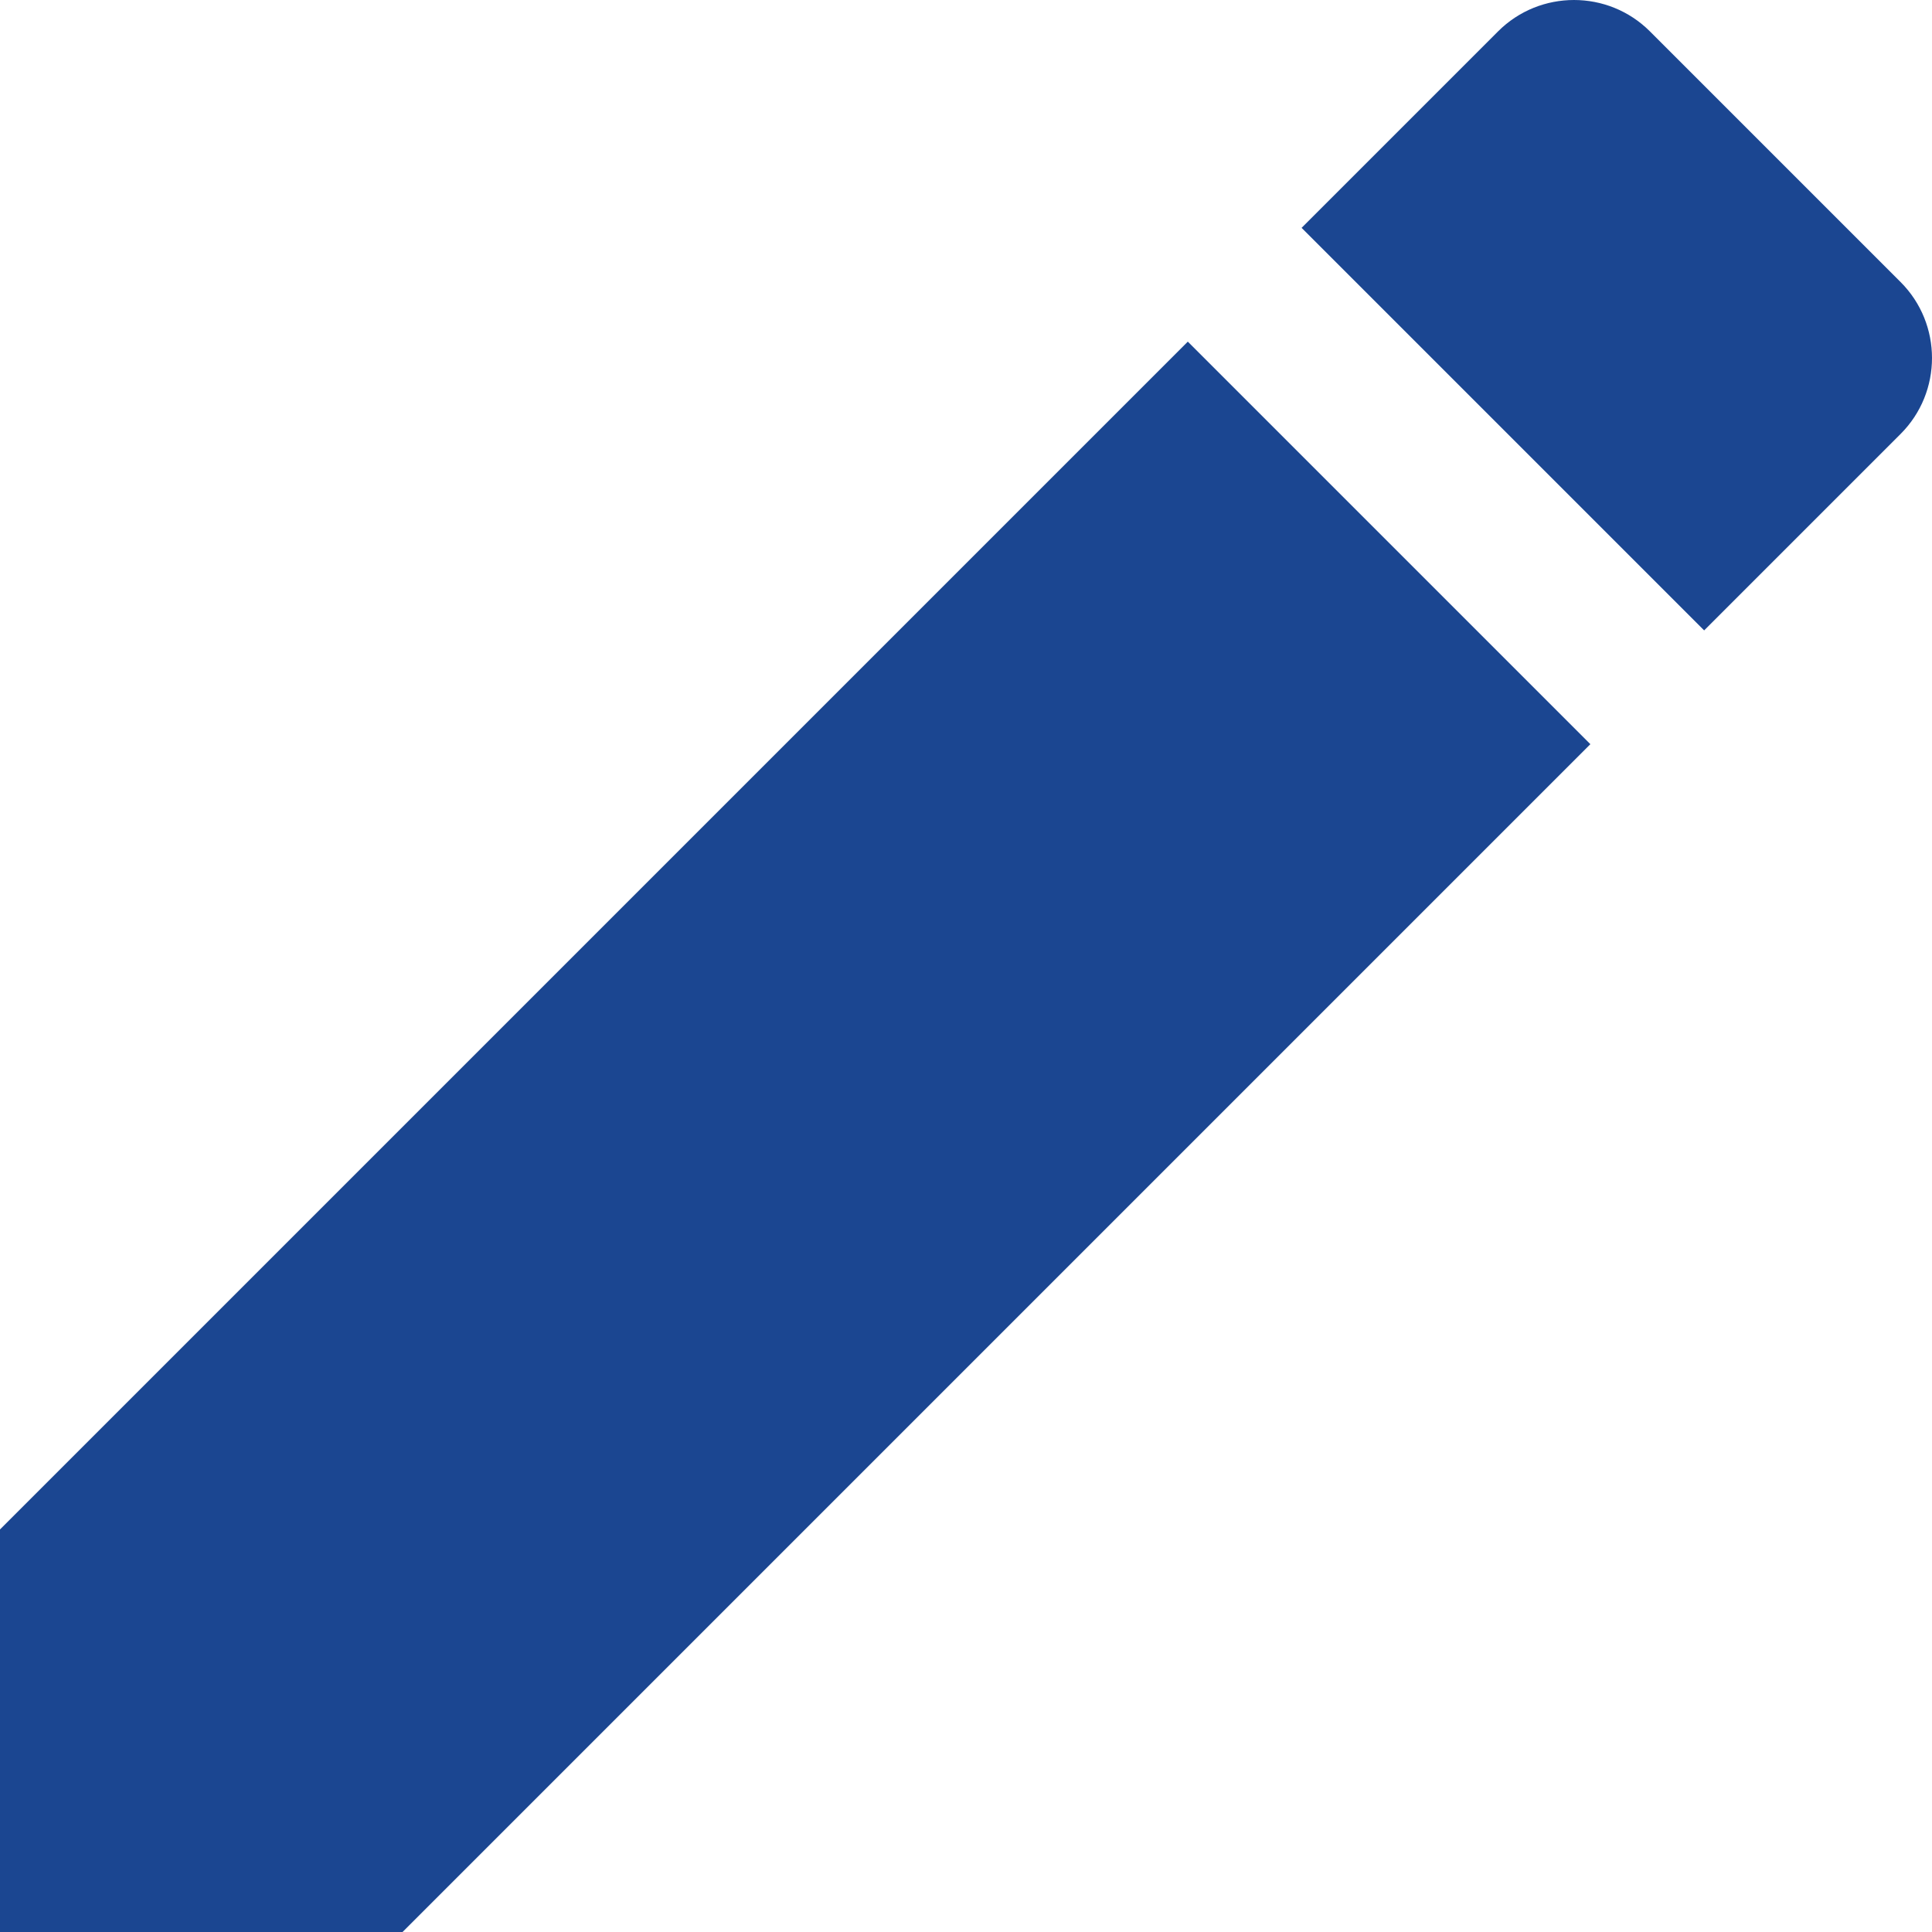
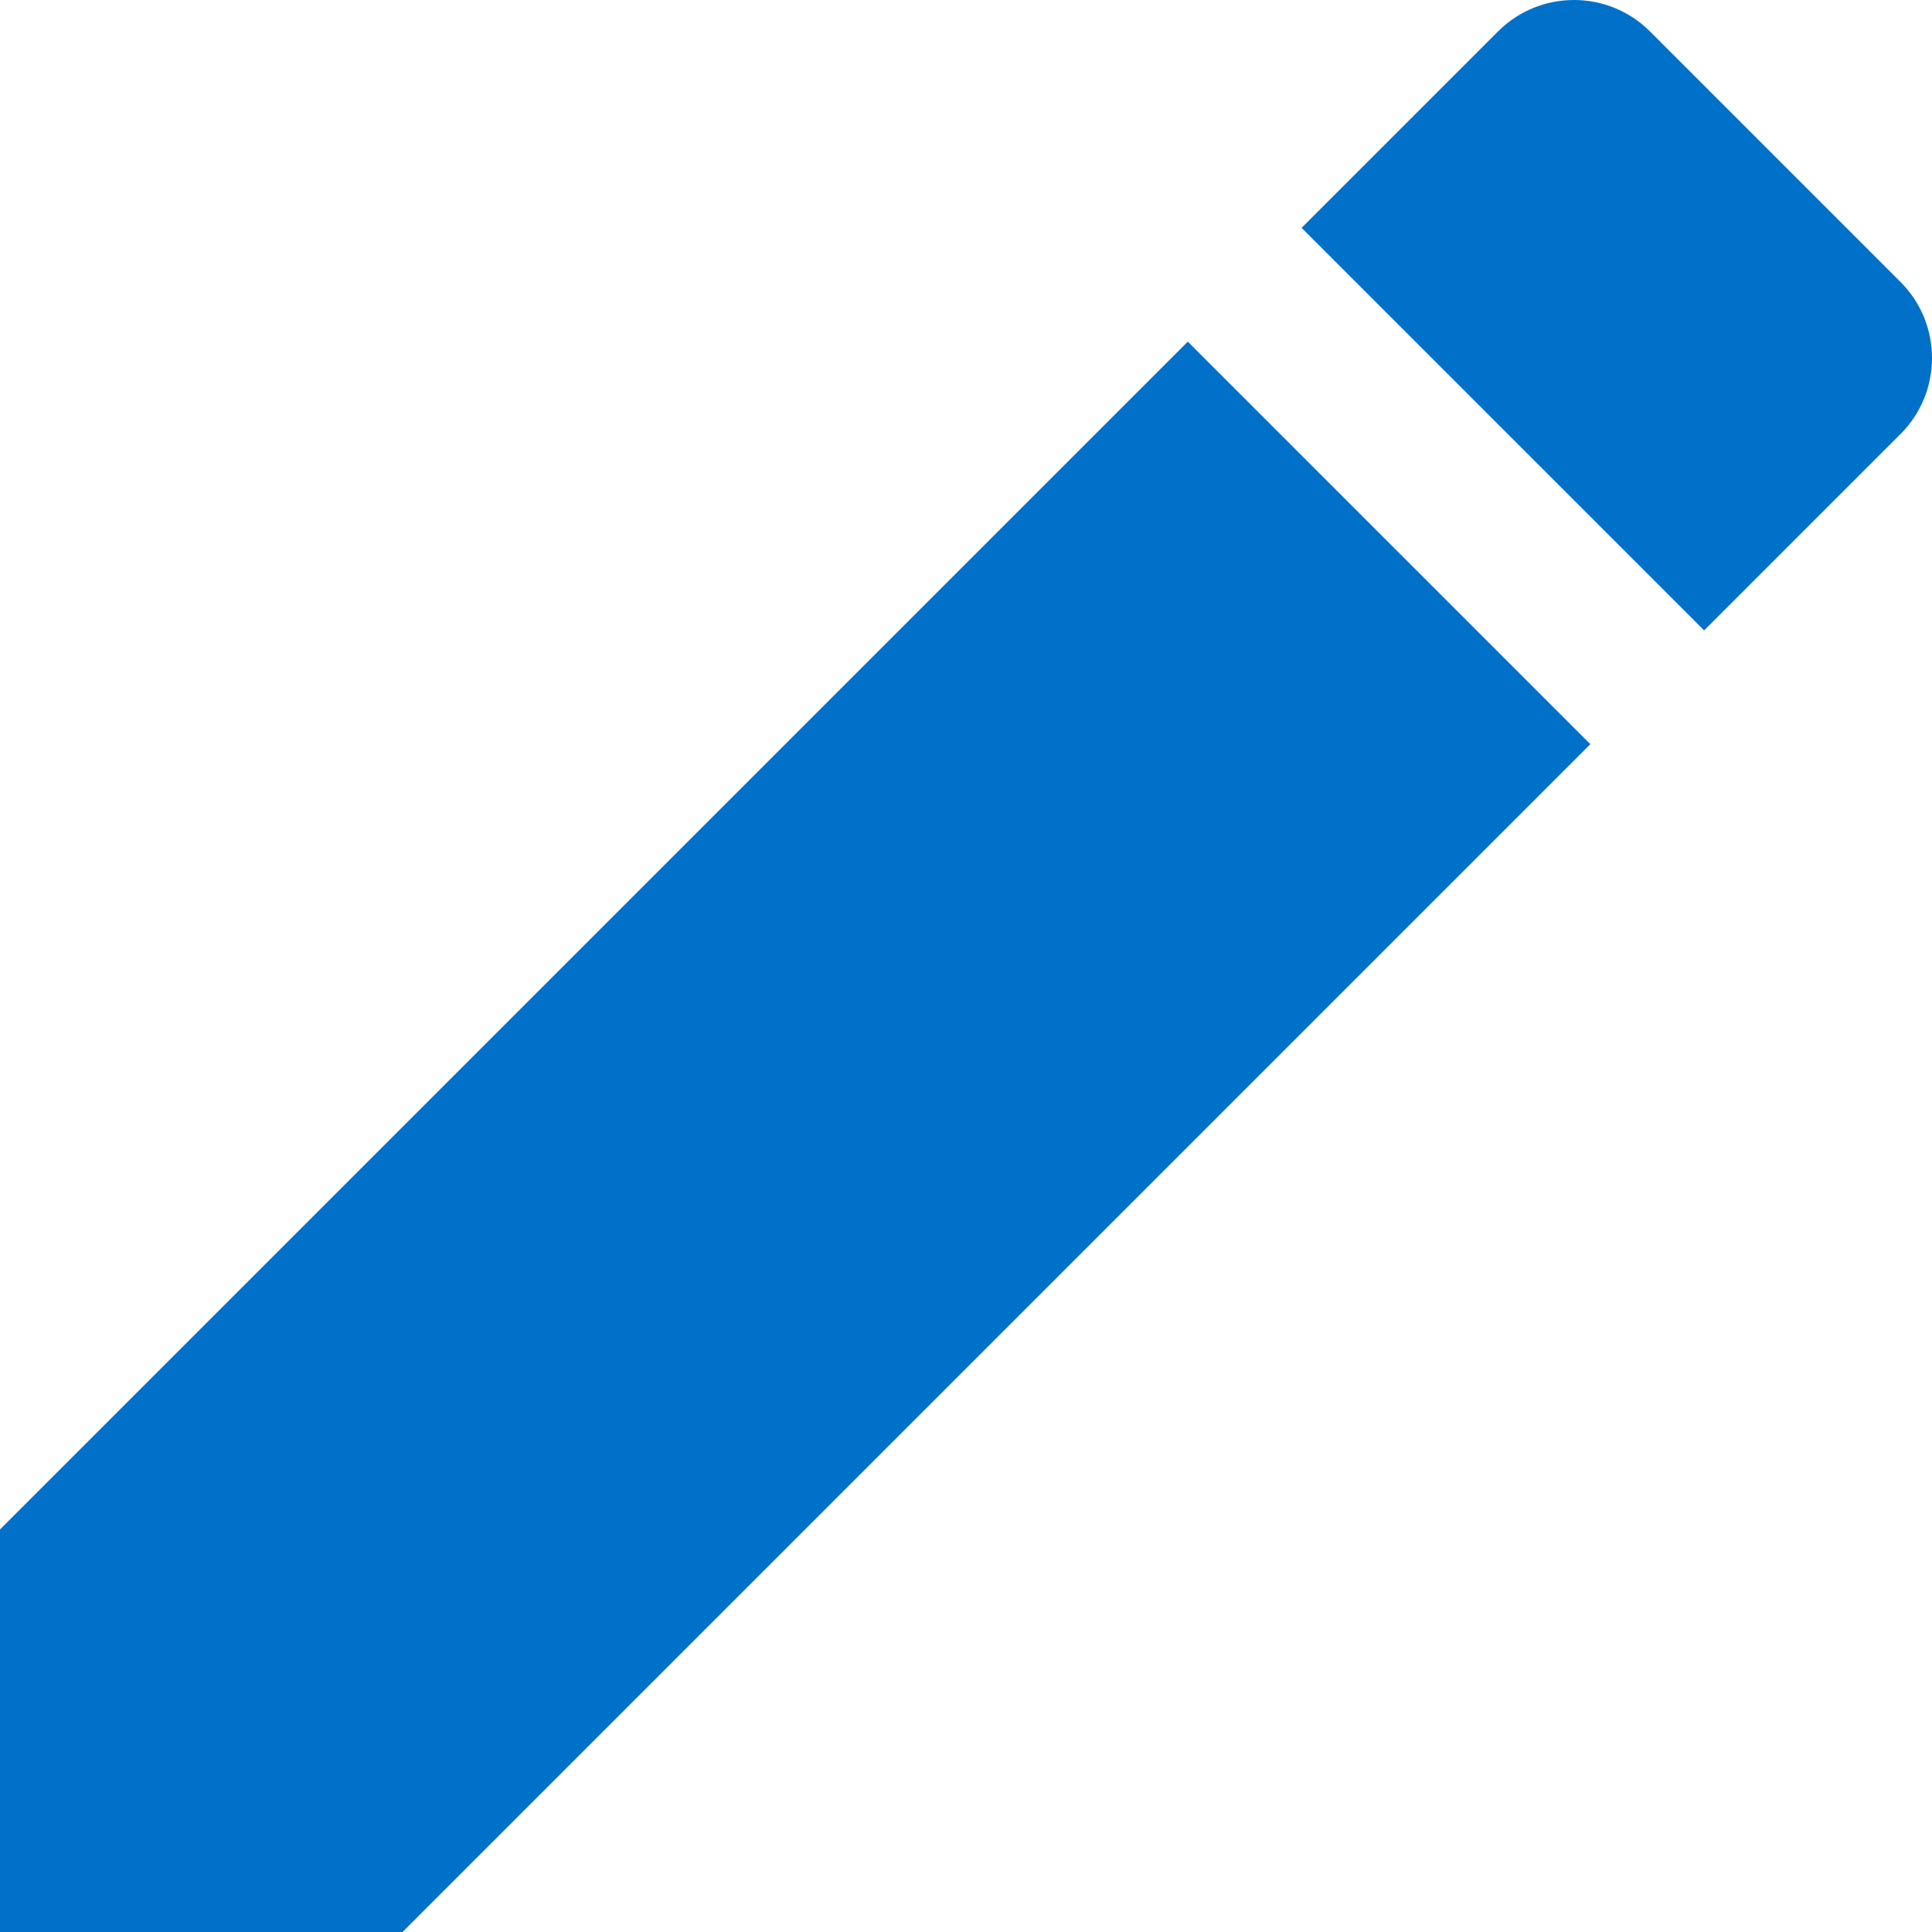
<svg xmlns="http://www.w3.org/2000/svg" version="1.1" id="edit" x="0px" y="0px" viewBox="0 0 383.947 383.947" style="enable-background:new 0 0 383.947 383.947;" xml:space="preserve">
-   <g fill="#1B4691">
+   <g fill="#0070c9">
    <polygon points="0,303.947 0,383.947 80,383.947 316.053,147.893 236.053,67.893    " />
    <path d="M377.707,56.053L327.893,6.24c-8.32-8.32-21.867-8.32-30.187,0l-39.04,39.04l80,80l39.04-39.04       C386.027,77.92,386.027,64.373,377.707,56.053z" />
  </g>
</svg>
